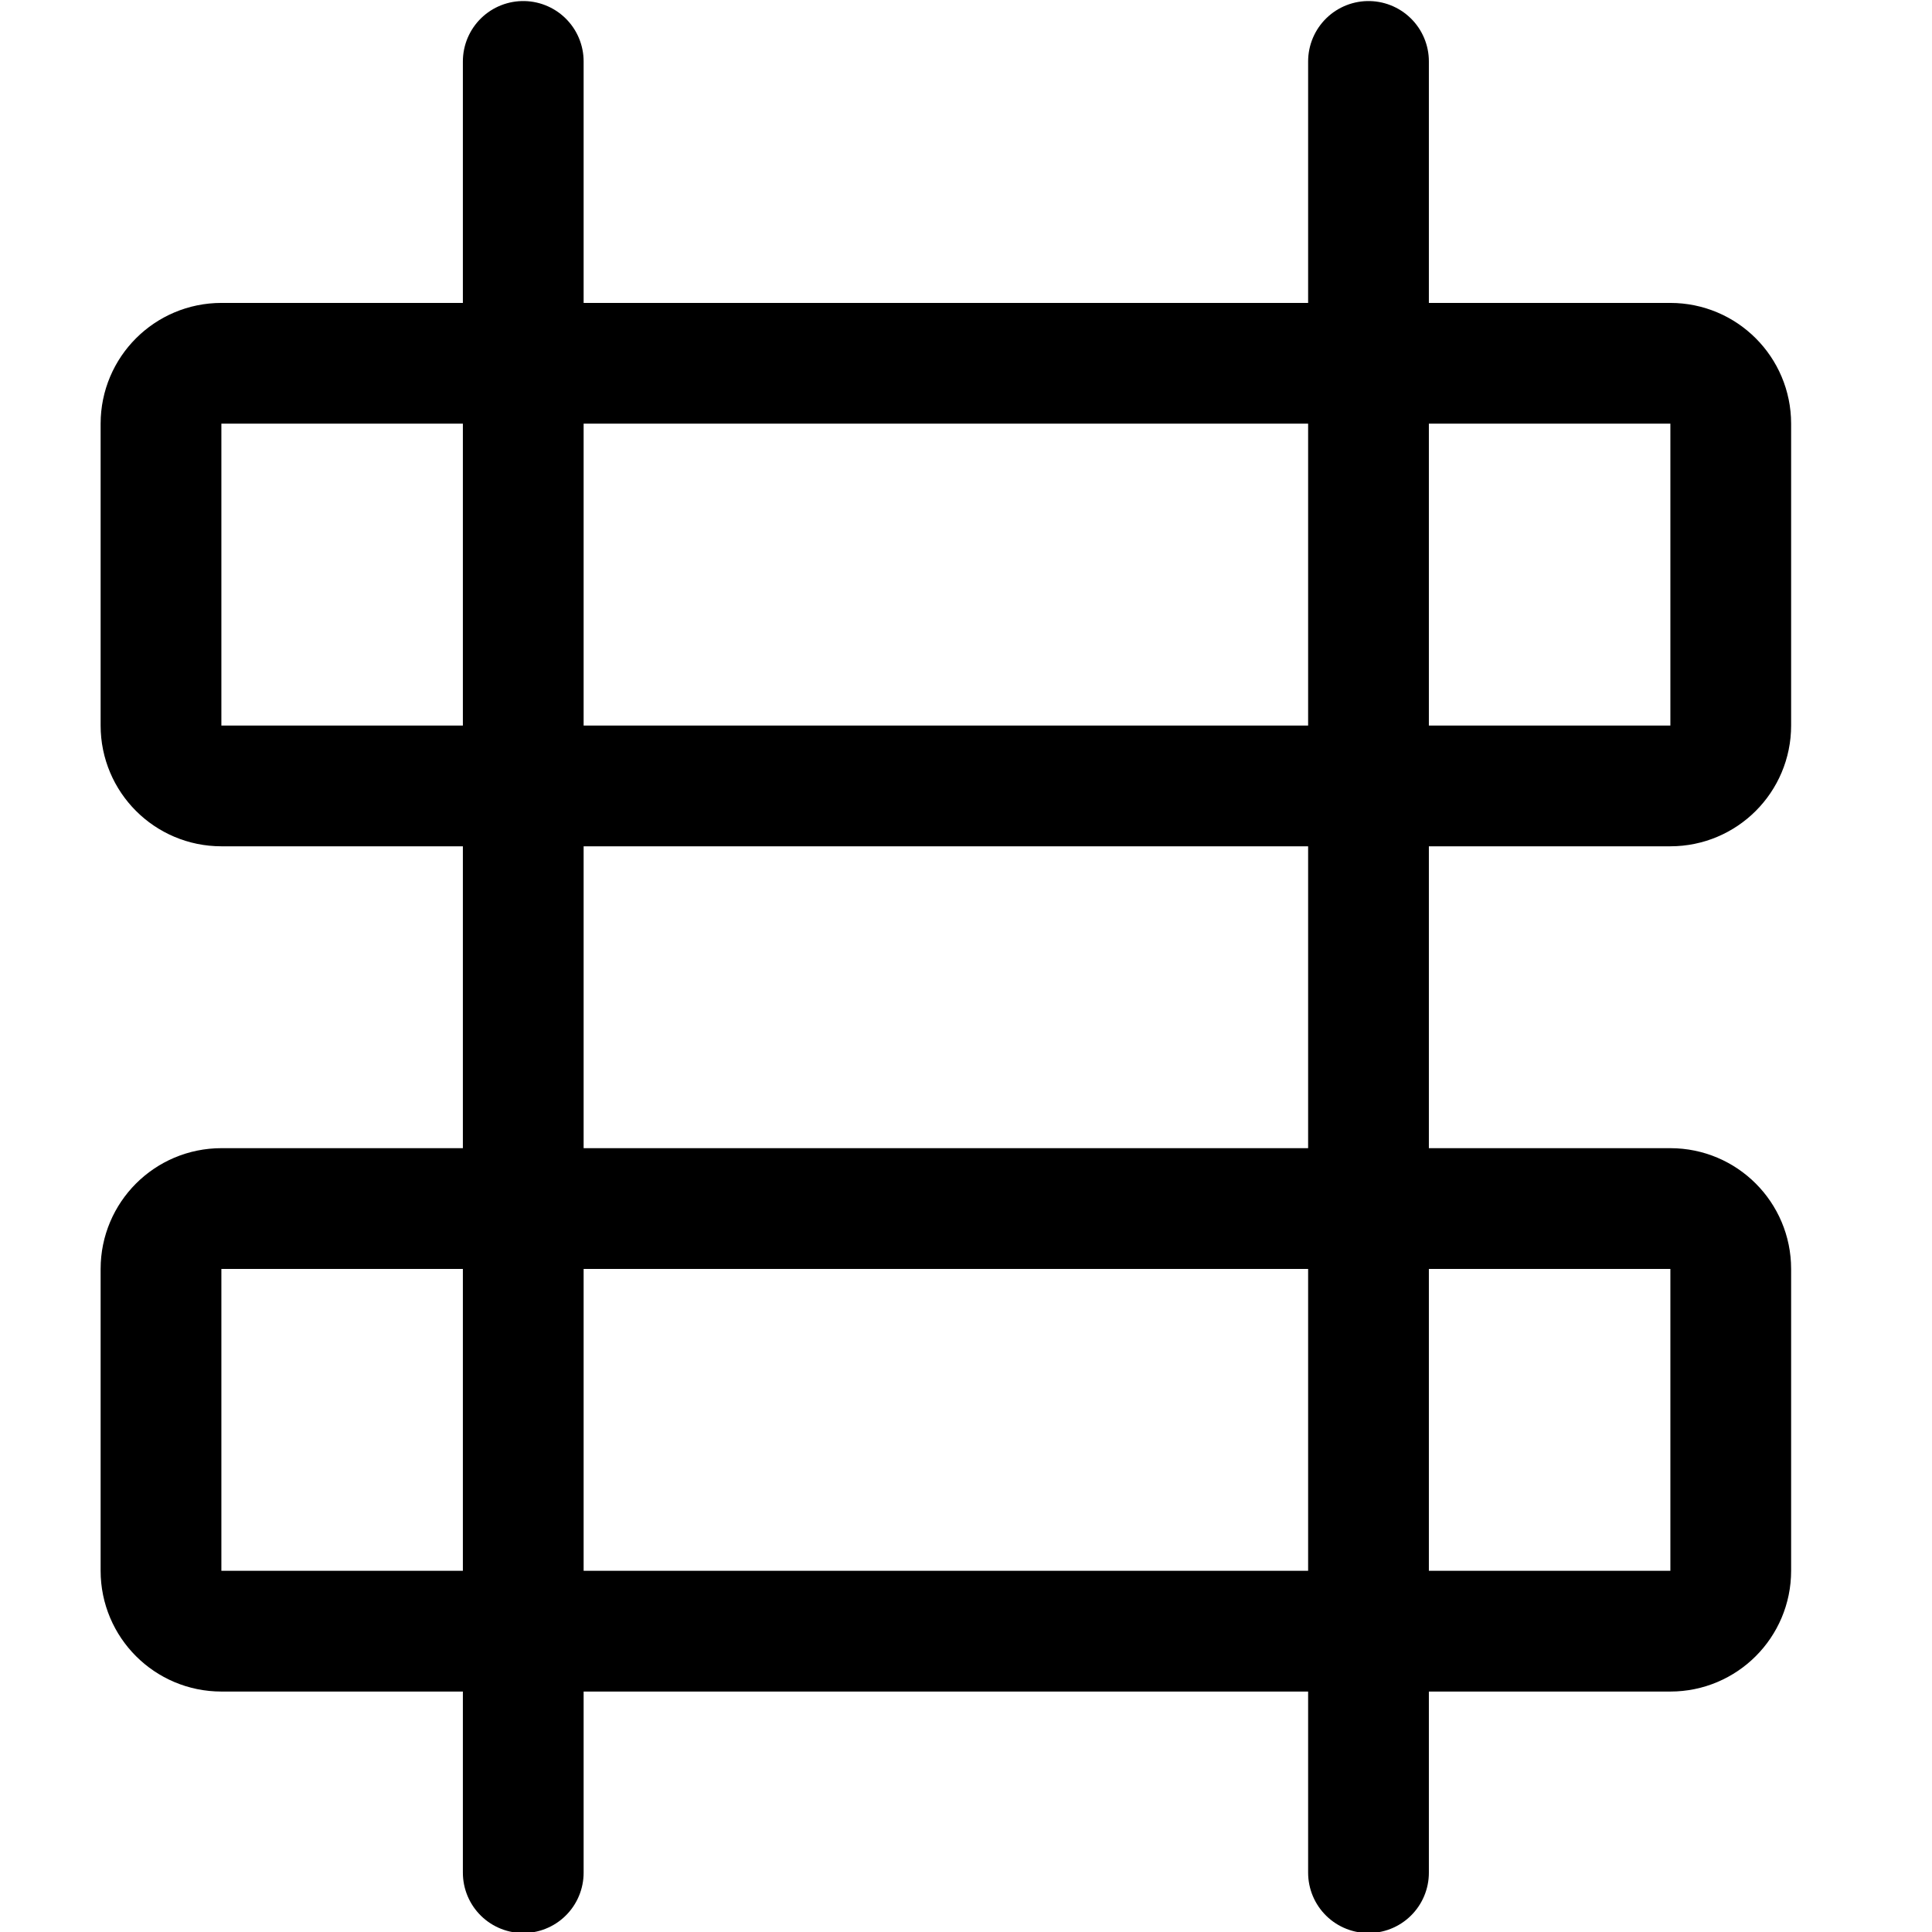
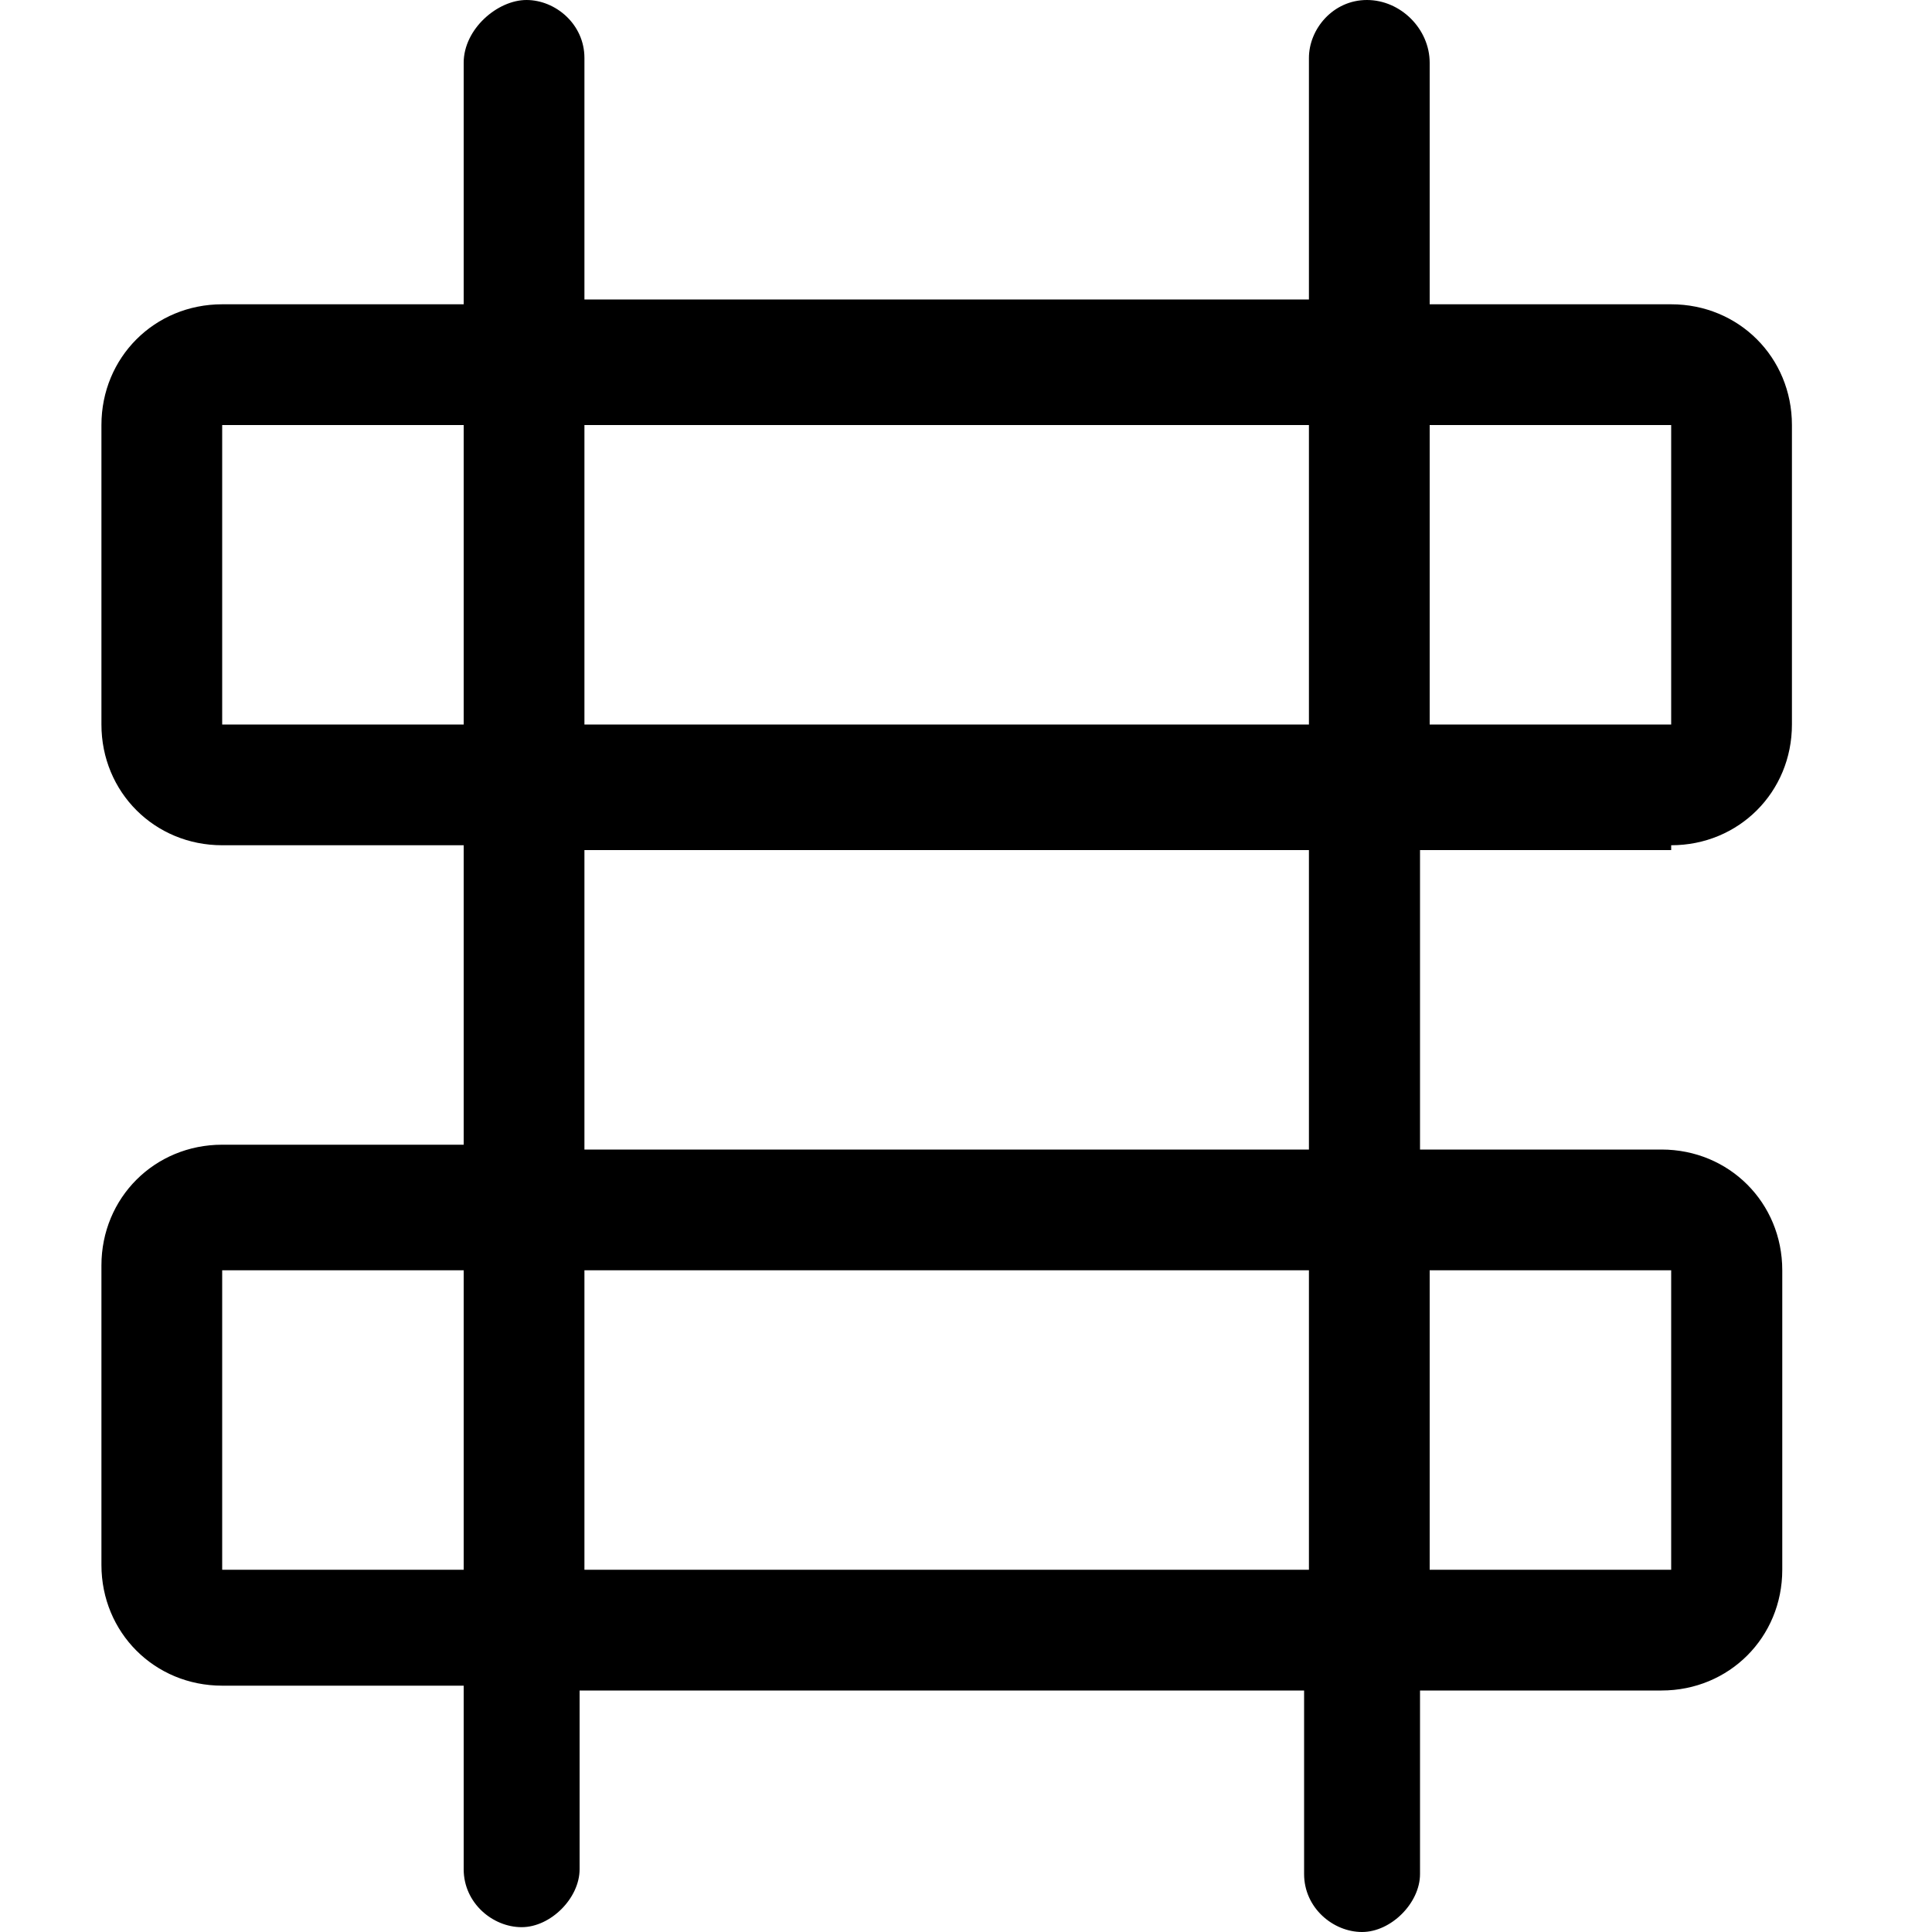
- <svg xmlns="http://www.w3.org/2000/svg" version="1.1" viewBox="0 0 40 40" width="40" height="40">
-   <g transform="matrix(1.666667,0,0,1.666667,0,0)">
-     <path d="M 6.5,0.763v22.5 " stroke="#000000" fill="none" stroke-width="1.5" stroke-linecap="round" stroke-linejoin="round" />
-     <path d="M 17,0.763v22.5 " stroke="#000000" fill="none" stroke-width="1.5" stroke-linecap="round" stroke-linejoin="round" />
-     <path d="M 2.75,4.513h18c0.414,0,0.75,0.336,0.75,0.75v3.75 c0,0.414-0.336,0.75-0.75,0.75h-18C2.336,9.763,2,9.427,2,9.013v-3.75C2,4.849,2.336,4.513,2.75,4.513z " stroke="#000000" fill="none" stroke-width="1.5" stroke-linecap="round" stroke-linejoin="round" />
-     <path d="M 2.75,15.013h18 c0.414,0,0.75,0.336,0.75,0.75v3.75c0,0.414-0.336,0.75-0.75,0.75h-18c-0.414,0-0.75-0.336-0.75-0.75v-3.75 C2,15.349,2.336,15.013,2.75,15.013z" stroke="#000000" fill="none" stroke-width="1.5" stroke-linecap="round" stroke-linejoin="round" />
-   </g>
+ <svg xmlns="http://www.w3.org/2000/svg" version="1.1" id="Layer_1" x="0px" y="0px" viewBox="0 0 40 40" style="enable-background:new 0 0 40 40;" xml:space="preserve">
+   <path d="M34.6,17.5c1.4,0,2.5-1.1,2.5-2.5V8.8c0-1.4-1.1-2.5-2.5-2.5h-5v-5C29.6,0.6,29,0,28.3,0s-1.2,0.6-1.2,1.2v5h-15v-5  c0-0.7-0.6-1.2-1.2-1.2S9.6,0.6,9.6,1.3v5h-5c-1.4,0-2.5,1.1-2.5,2.5V15c0,1.4,1.1,2.5,2.5,2.5h5v6.2h-5c-1.4,0-2.5,1.1-2.5,2.5v6.2  c0,1.4,1.1,2.5,2.5,2.5h5v3.8c0,0.7,0.6,1.2,1.2,1.2s1.2-0.6,1.2-1.2V35h15v3.8c0,0.7,0.6,1.2,1.2,1.2s1.2-0.6,1.2-1.2V35h5  c1.4,0,2.5-1.1,2.5-2.5v-6.2c0-1.4-1.1-2.5-2.5-2.5h-5v-6.2H34.6z M34.6,8.8V15h-5V8.8H34.6z M27.1,8.8V15h-15V8.8H27.1z M4.6,15  l0-6.2h0h5V15H4.6z M4.6,32.5l0-6.2h0h5v6.2H4.6z M12.1,32.5v-6.2h15v6.2H12.1z M34.6,26.3v6.2h-5v-6.2H34.6z M27.1,23.8h-15v-6.2  h15V23.8z" />
</svg>
